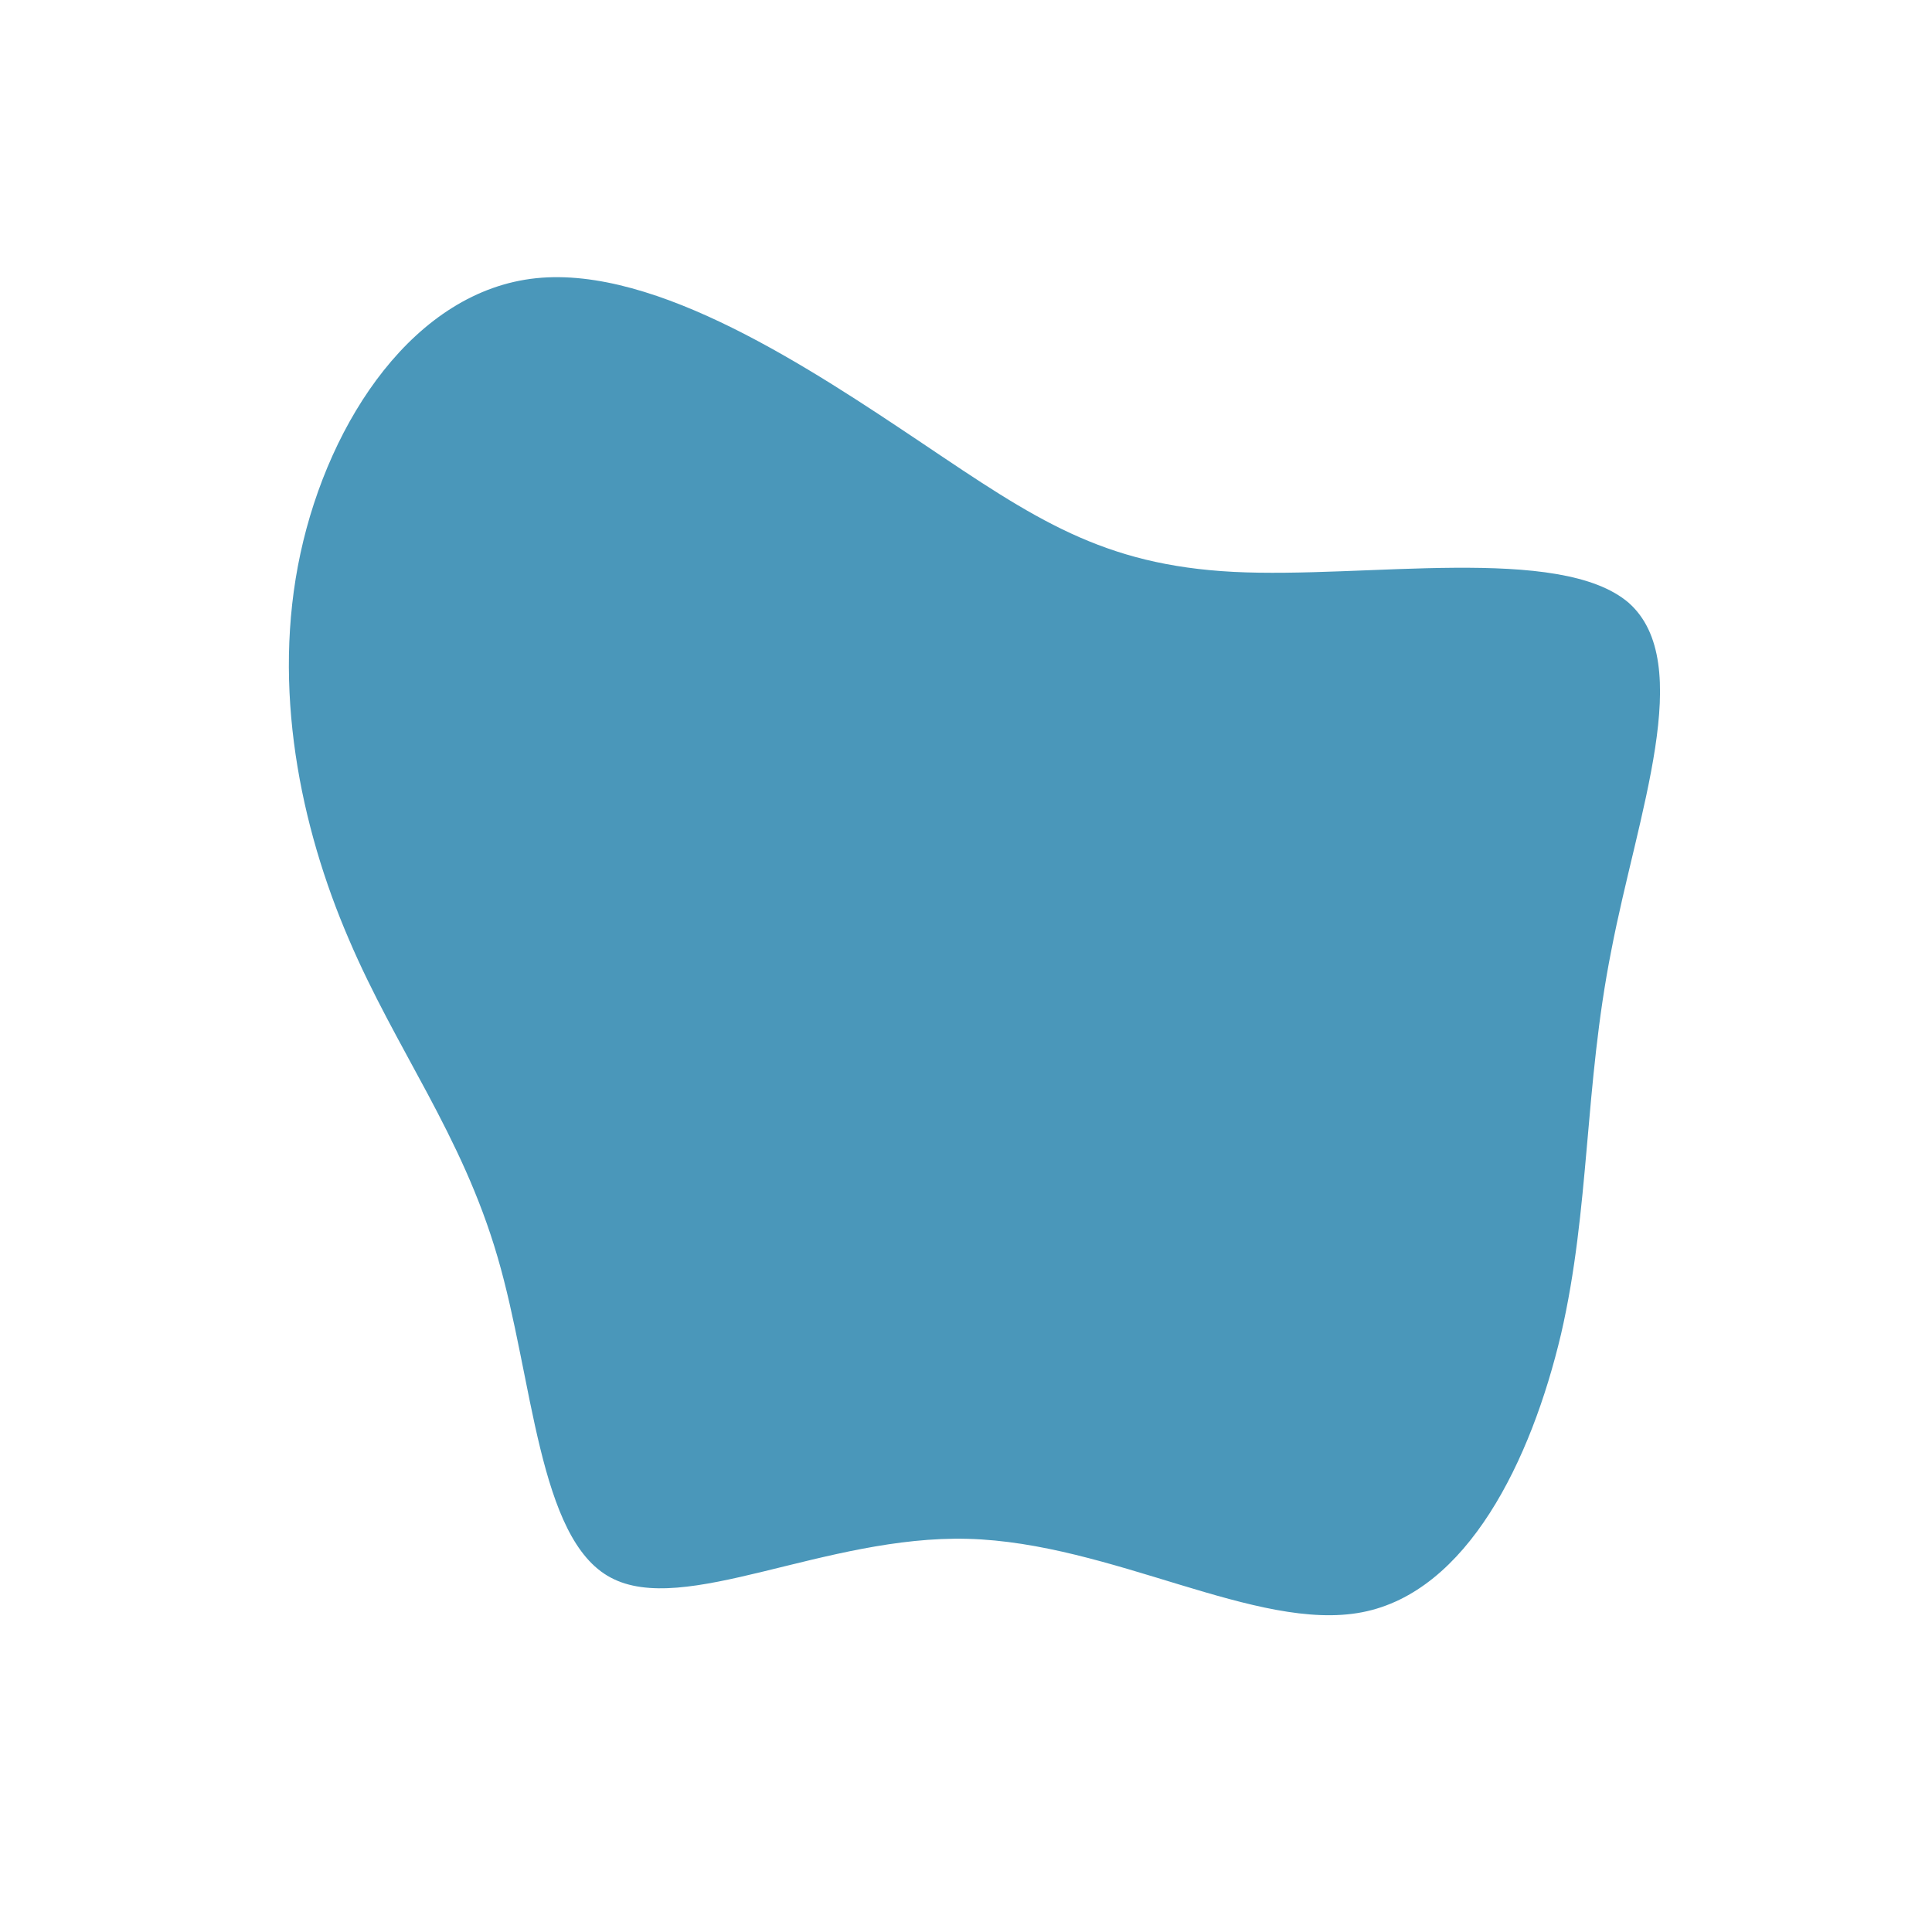
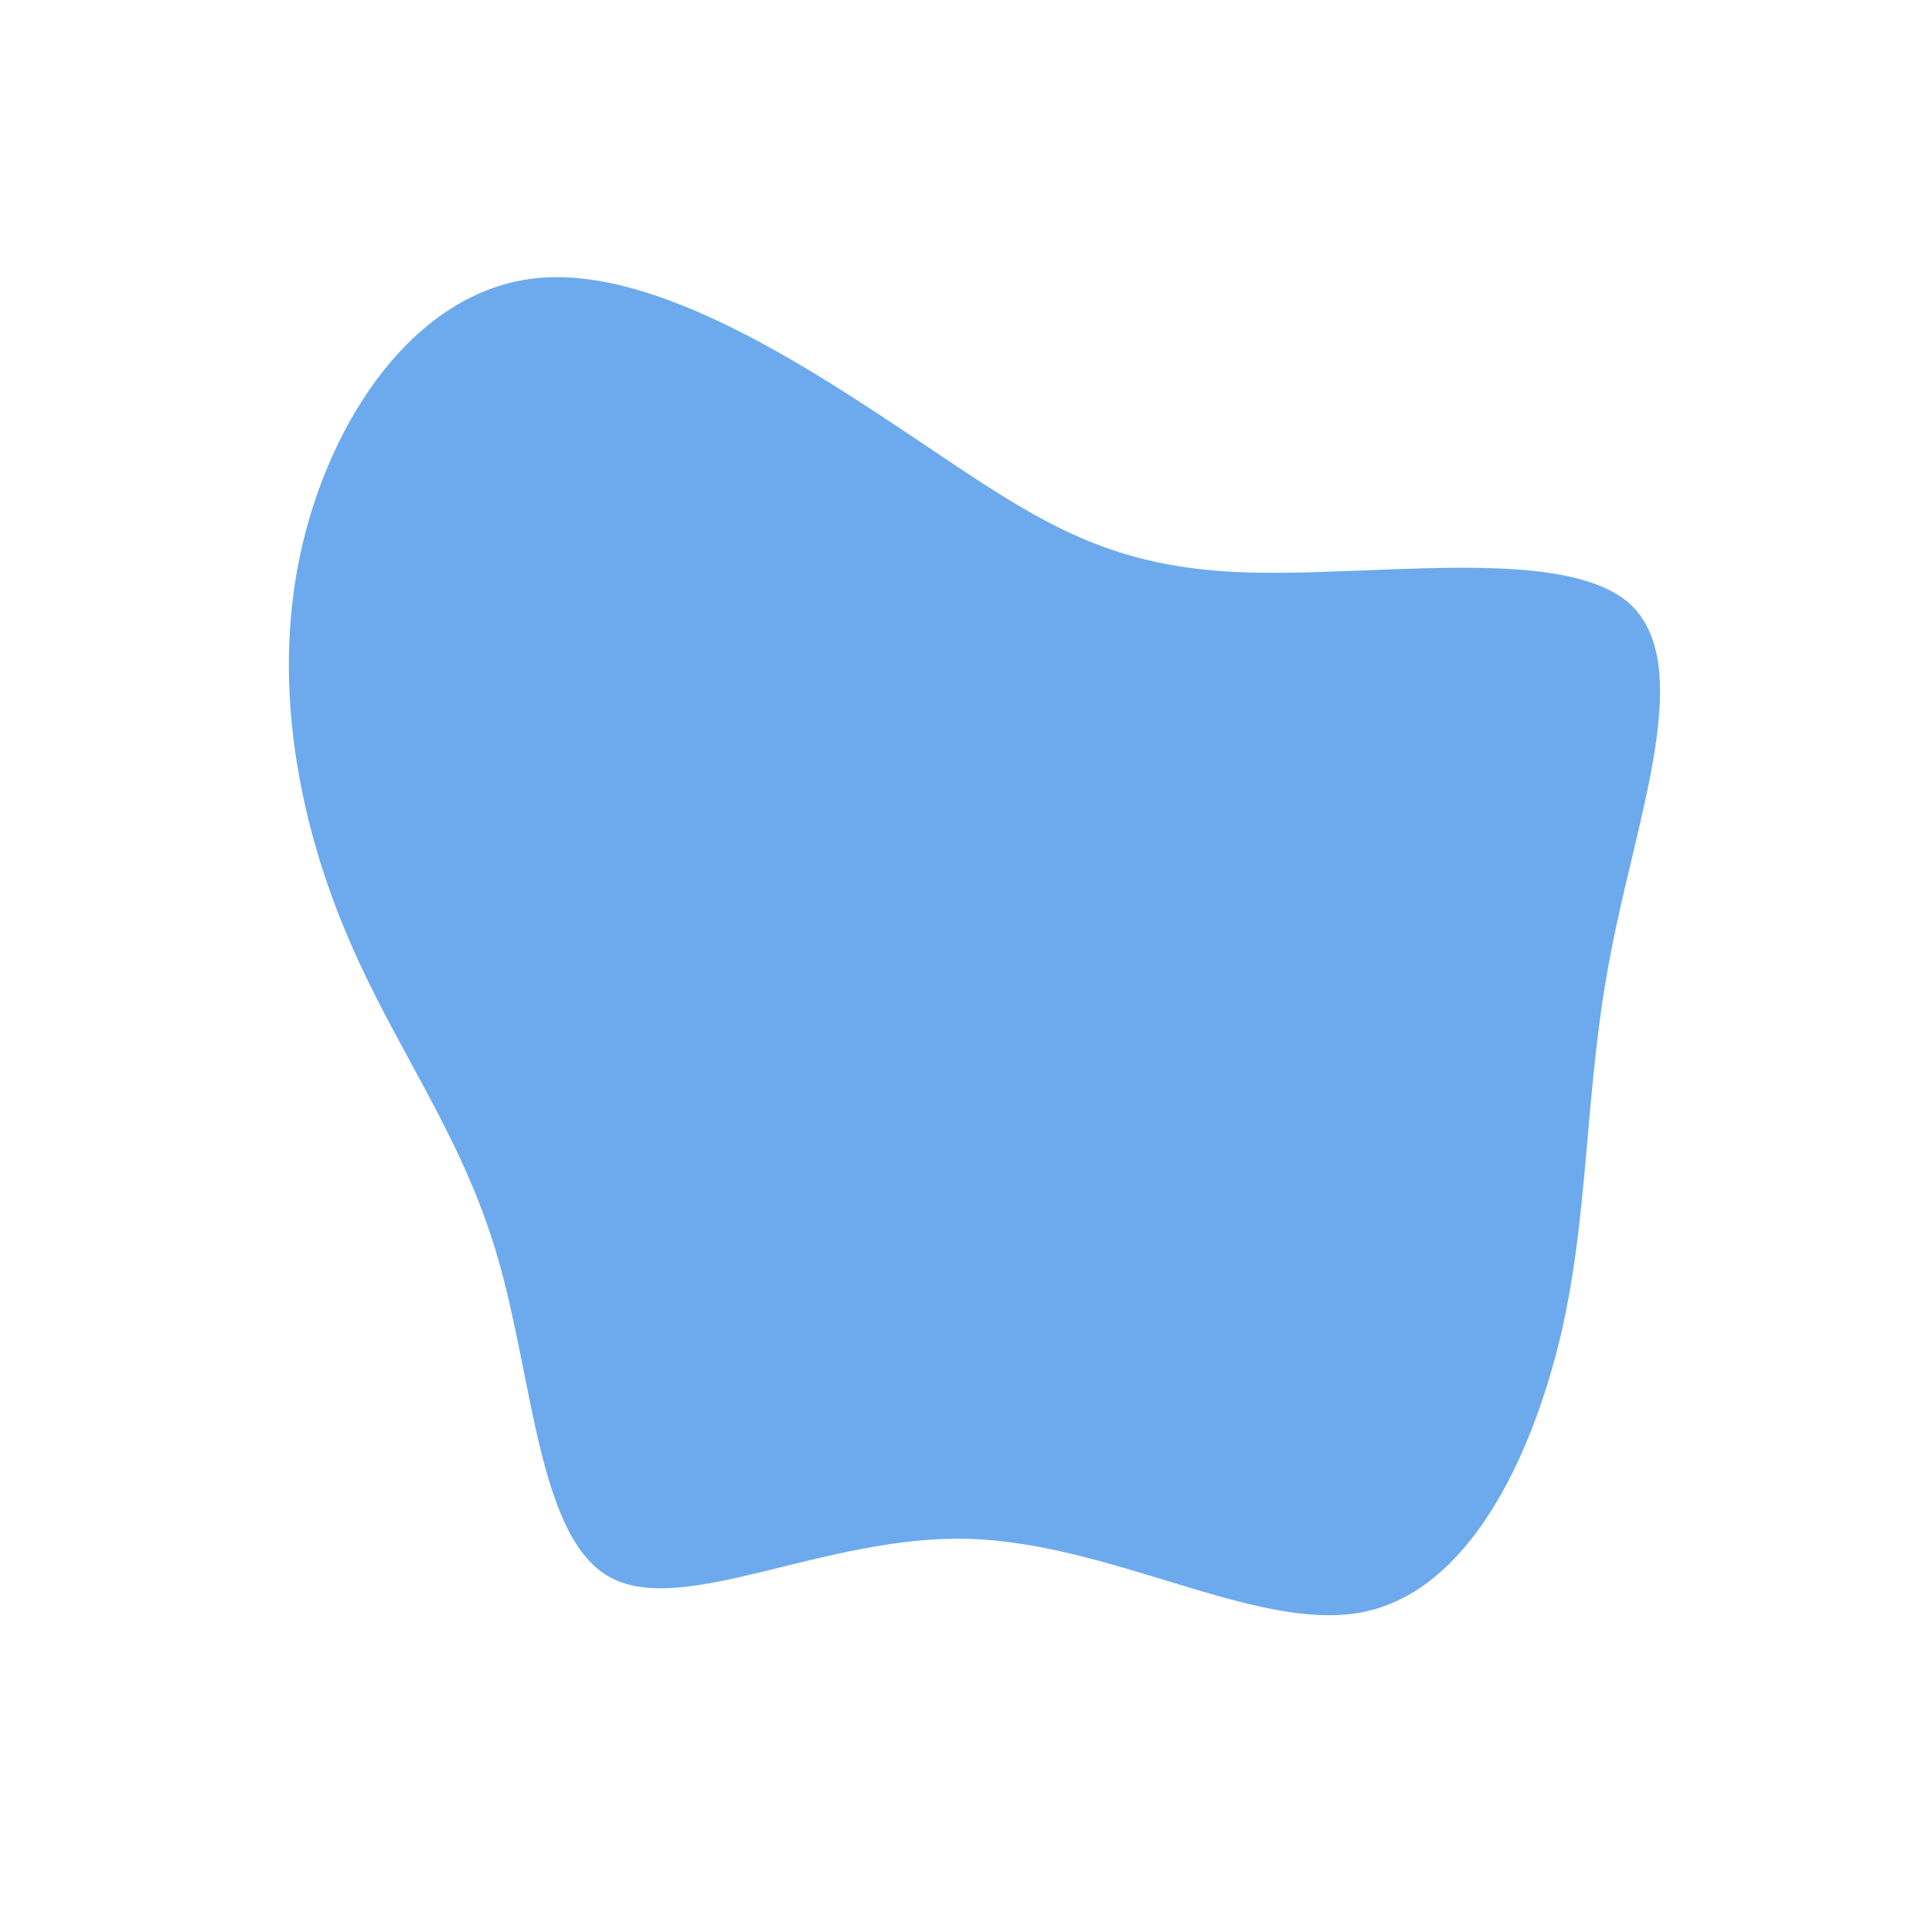
<svg xmlns="http://www.w3.org/2000/svg" viewBox="0 0 200 200">
-   <path fill="#4a97ba" d="M27.7,-40.8C41.3,-40.1,61.5,-43.7,68.6,-37.6C75.6,-31.4,69.5,-15.7,66.8,-1.6C64,12.5,64.6,25.1,61.6,38.1C58.5,51.2,51.9,64.8,41,66.9C30.1,69,15.1,59.7,0.2,59.3C-14.6,58.9,-29.2,67.4,-36.8,63.3C-44.3,59.3,-44.8,42.7,-48.5,30.1C-52.2,17.4,-59,8.7,-63.9,-2.8C-68.9,-14.4,-71.9,-28.8,-68.9,-42.7C-65.9,-56.6,-57,-69.9,-44.5,-71.2C-32,-72.5,-16,-61.8,-4.5,-54.1C7.1,-46.3,14.1,-41.5,27.7,-40.8Z" transform="translate(100 100)" />
+   <path fill="#6daaed" d="M27.7,-40.8C41.3,-40.1,61.5,-43.7,68.6,-37.6C75.6,-31.4,69.5,-15.7,66.8,-1.6C64,12.5,64.6,25.1,61.6,38.1C58.5,51.2,51.9,64.8,41,66.9C30.1,69,15.1,59.7,0.2,59.3C-14.6,58.9,-29.2,67.4,-36.8,63.3C-44.3,59.3,-44.8,42.7,-48.5,30.1C-52.2,17.4,-59,8.7,-63.9,-2.8C-68.9,-14.4,-71.9,-28.8,-68.9,-42.7C-65.9,-56.6,-57,-69.9,-44.5,-71.2C-32,-72.5,-16,-61.8,-4.5,-54.1C7.1,-46.3,14.1,-41.5,27.7,-40.8Z" transform="translate(100 100)" />
</svg>
